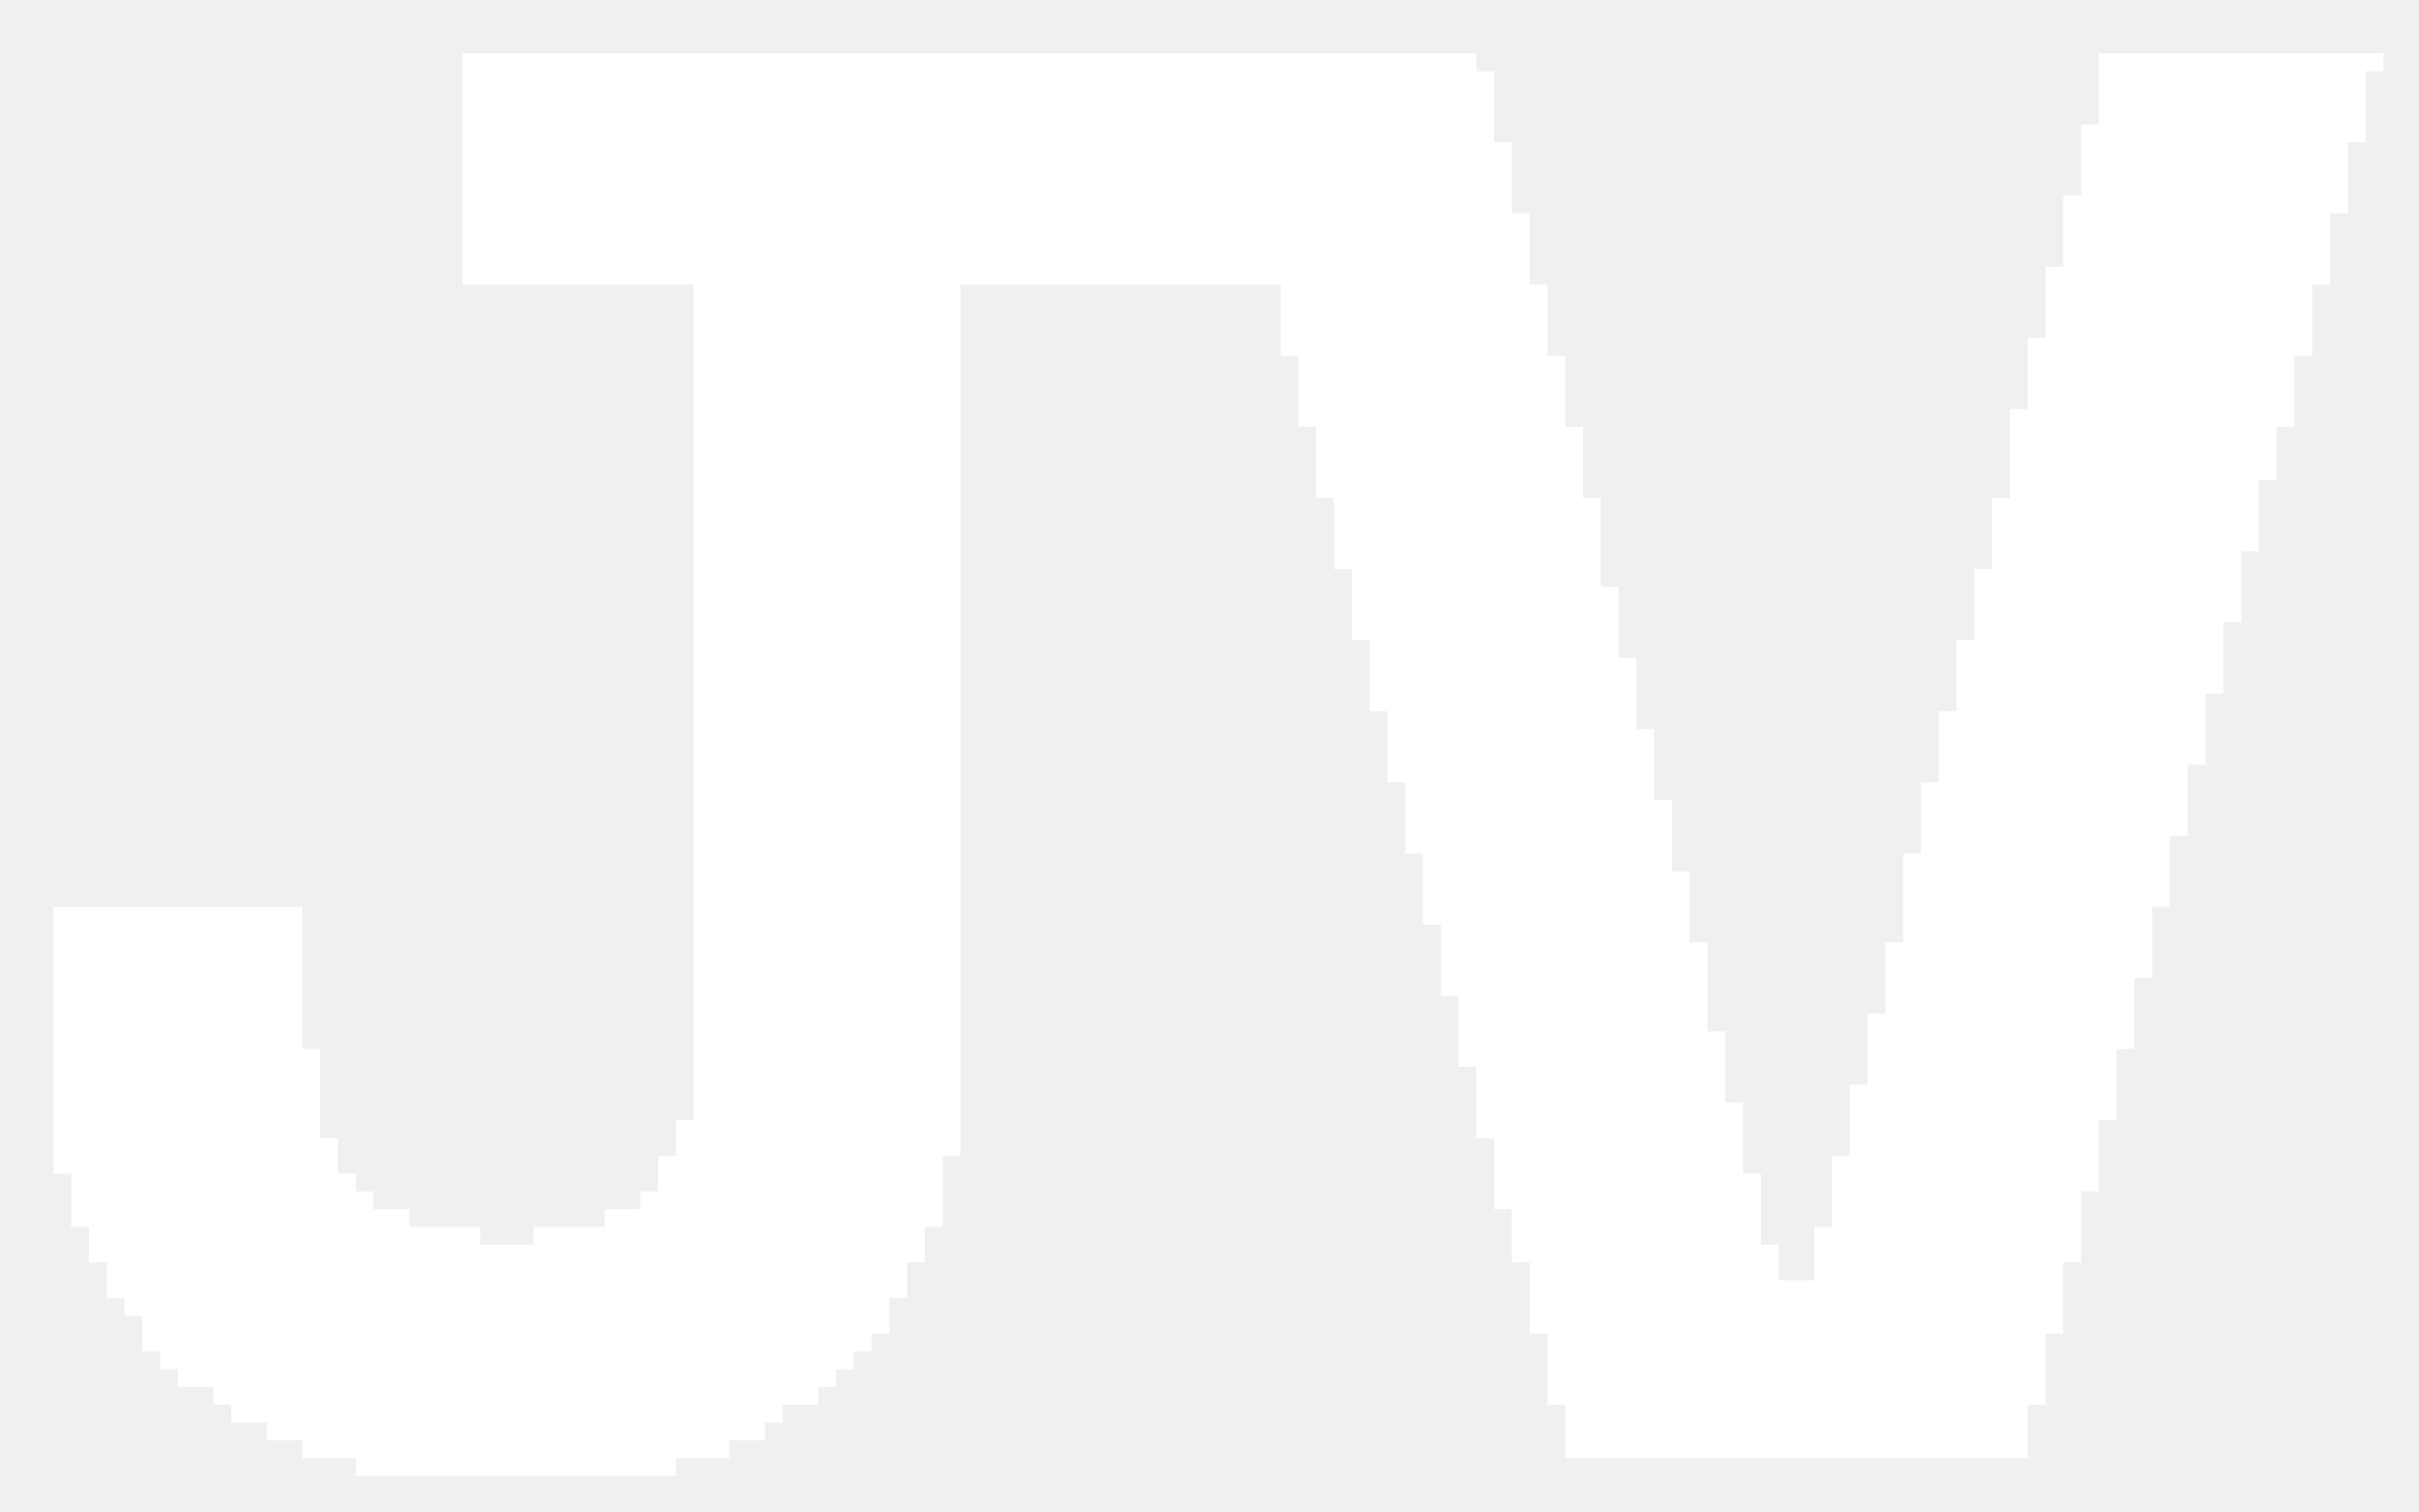
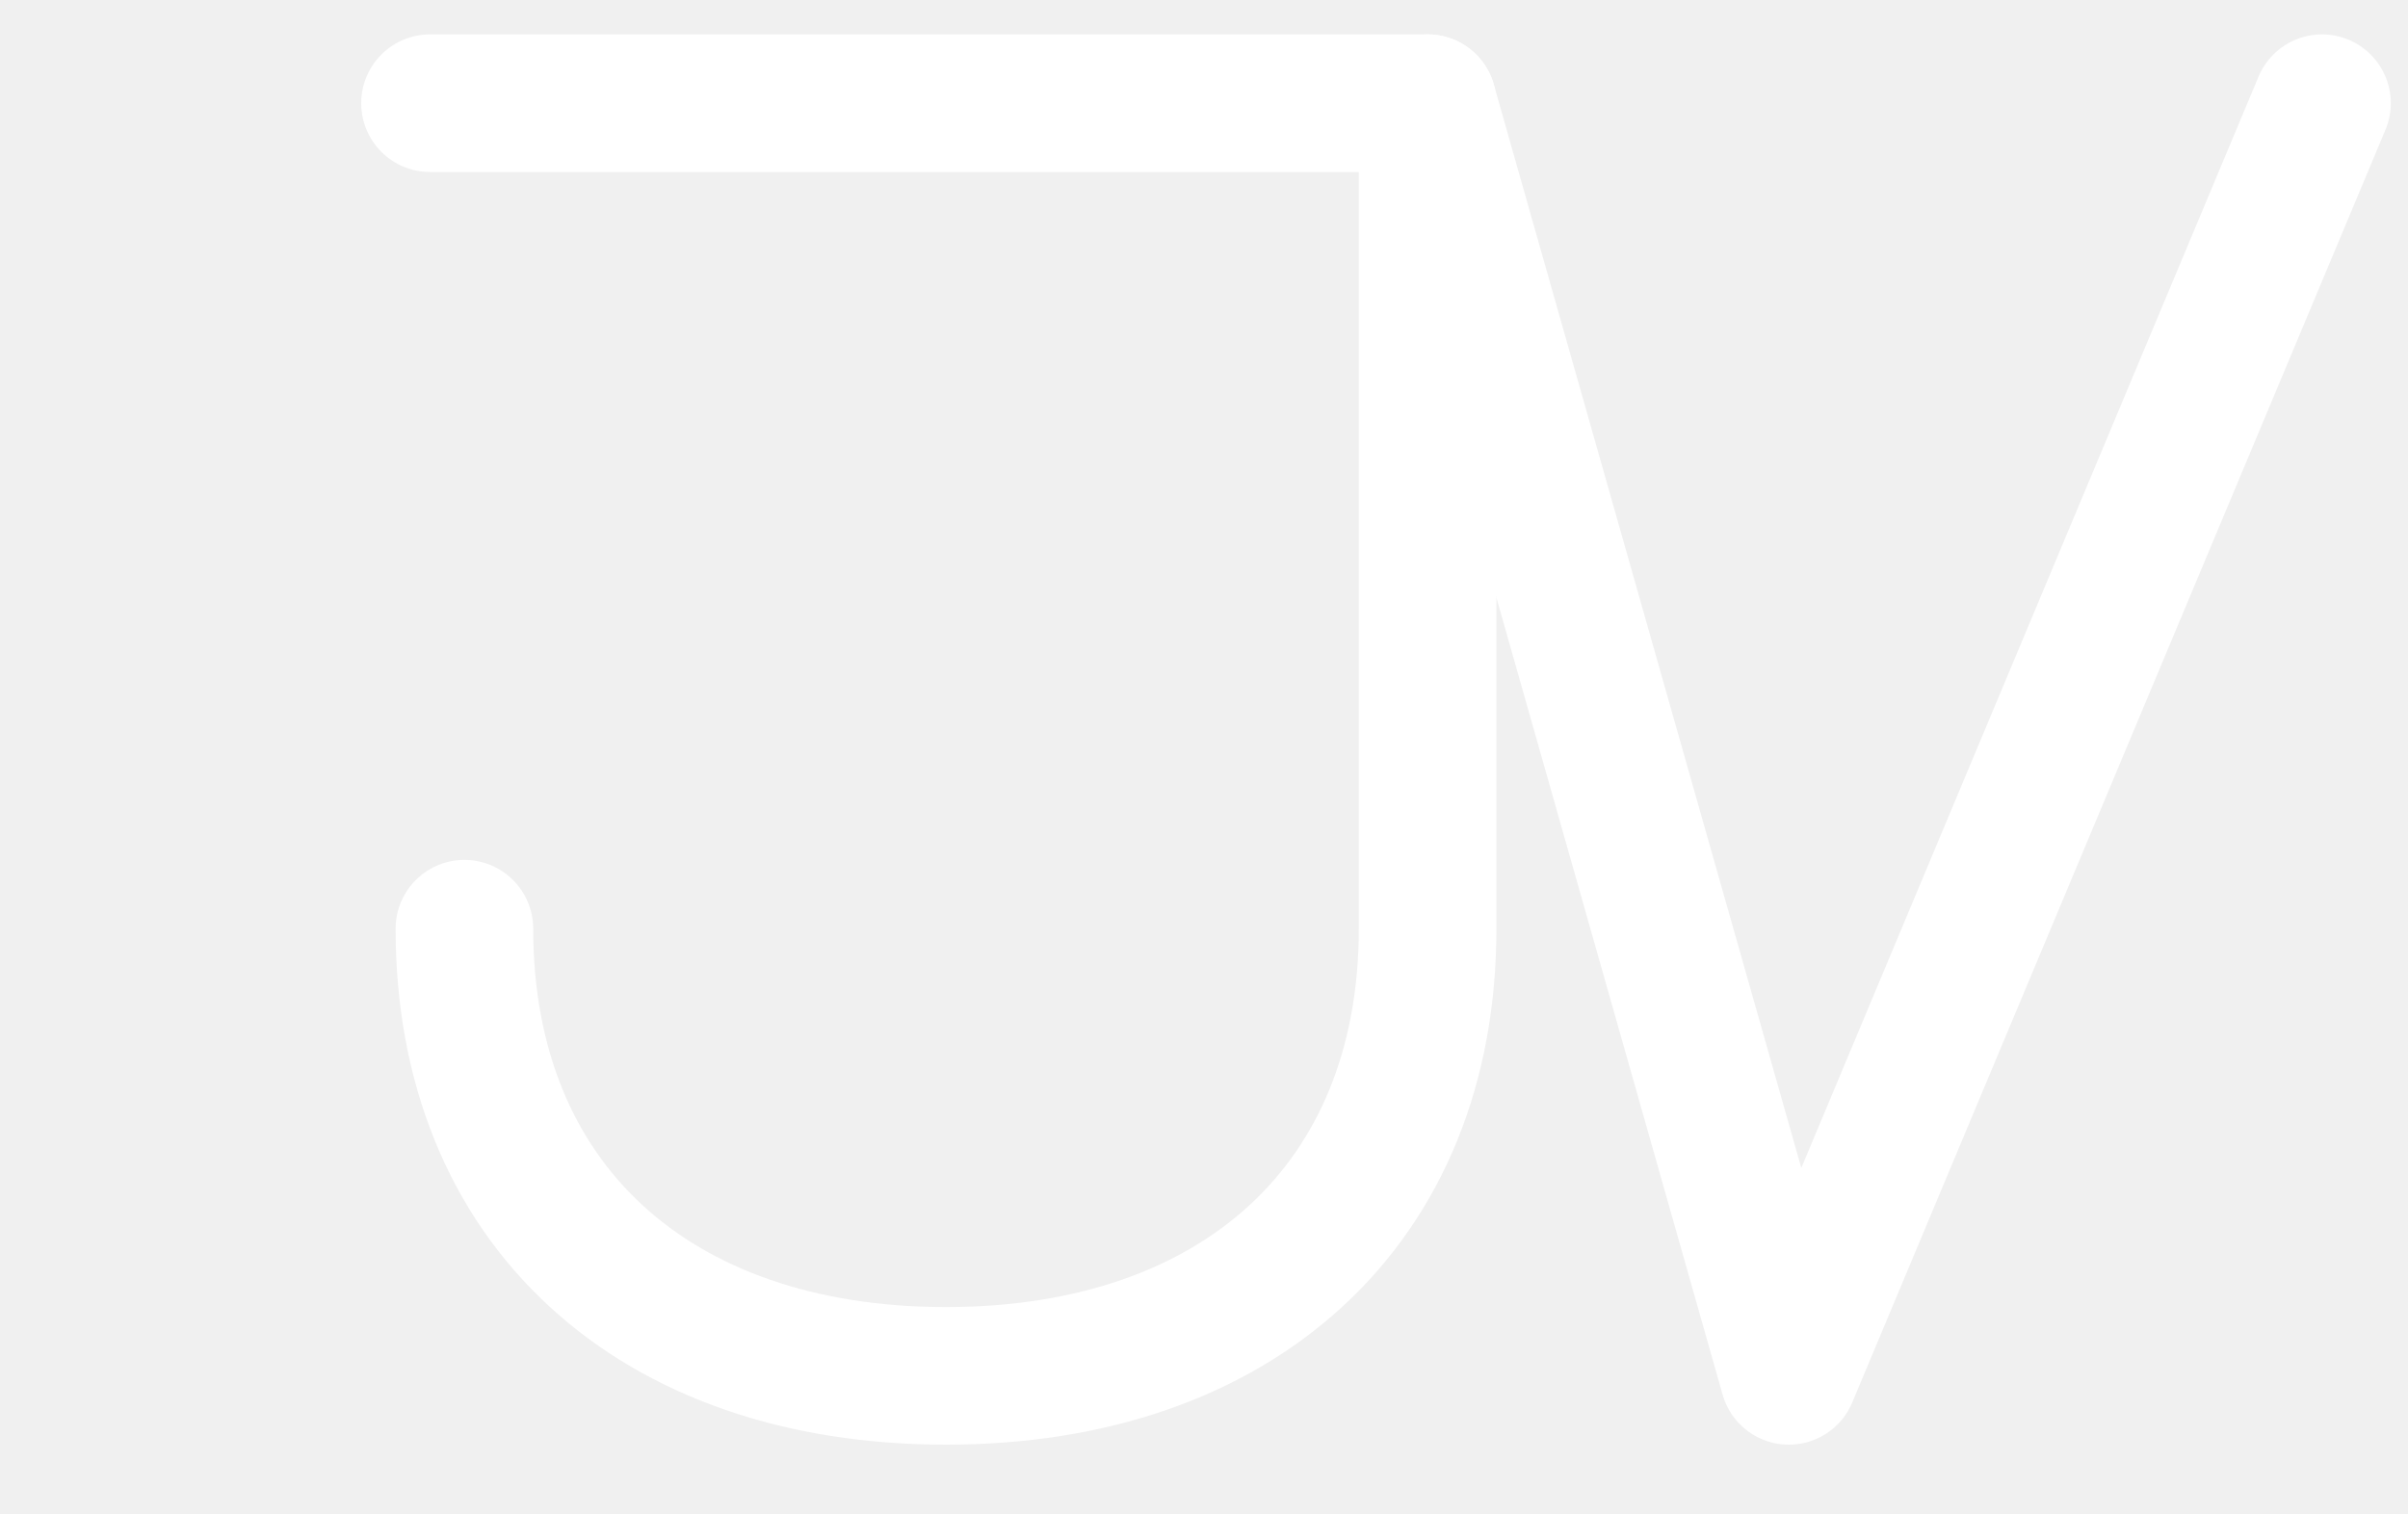
- <svg xmlns="http://www.w3.org/2000/svg" viewBox="0 0 136 85" role="img" aria-label="JV">
-   <path fill="#fff" fill-rule="evenodd" d="M 26 3 L 83 3 L 83 4 L 84 4 L 84 8 L 85 8 L 85 12 L 86 12 L 86 16 L 87 16 L 87 20 L 88 20 L 88 24 L 89 24 L 89 28 L 90 28 L 90 33 L 91 33 L 91 37 L 92 37 L 92 41 L 93 41 L 93 45 L 94 45 L 94 49 L 95 49 L 95 53 L 96 53 L 96 58 L 97 58 L 97 62 L 98 62 L 98 66 L 99 66 L 99 70 L 100 70 L 100 72 L 102 72 L 102 69 L 103 69 L 103 65 L 104 65 L 104 61 L 105 61 L 105 57 L 106 57 L 106 53 L 107 53 L 107 48 L 108 48 L 108 44 L 109 44 L 109 40 L 110 40 L 110 36 L 111 36 L 111 32 L 112 32 L 112 28 L 113 28 L 113 23 L 114 23 L 114 19 L 115 19 L 115 15 L 116 15 L 116 11 L 117 11 L 117 7 L 118 7 L 118 3 L 134 3 L 134 4 L 133 4 L 133 8 L 132 8 L 132 12 L 131 12 L 131 16 L 130 16 L 130 20 L 129 20 L 129 24 L 128 24 L 128 27 L 127 27 L 127 31 L 126 31 L 126 35 L 125 35 L 125 39 L 124 39 L 124 43 L 123 43 L 123 47 L 122 47 L 122 51 L 121 51 L 121 55 L 120 55 L 120 59 L 119 59 L 119 63 L 118 63 L 118 67 L 117 67 L 117 71 L 116 71 L 116 75 L 115 75 L 115 79 L 114 79 L 114 82 L 88 82 L 88 79 L 87 79 L 87 75 L 86 75 L 86 71 L 85 71 L 85 68 L 84 68 L 84 64 L 83 64 L 83 60 L 82 60 L 82 56 L 81 56 L 81 52 L 80 52 L 80 48 L 79 48 L 79 44 L 78 44 L 78 40 L 77 40 L 77 36 L 76 36 L 76 32 L 75 32 L 75 28 L 74 28 L 74 24 L 73 24 L 73 20 L 72 20 L 72 16 L 54 16 L 54 65 L 53 65 L 53 69 L 52 69 L 52 71 L 51 71 L 51 73 L 50 73 L 50 75 L 49 75 L 49 76 L 48 76 L 48 77 L 47 77 L 47 78 L 46 78 L 46 79 L 44 79 L 44 80 L 43 80 L 43 81 L 41 81 L 41 82 L 38 82 L 38 83 L 20 83 L 20 82 L 17 82 L 17 81 L 15 81 L 15 80 L 13 80 L 13 79 L 12 79 L 12 78 L 10 78 L 10 77 L 9 77 L 9 76 L 8 76 L 8 74 L 7 74 L 7 73 L 6 73 L 6 71 L 5 71 L 5 69 L 4 69 L 4 66 L 3 66 L 3 51 L 17 51 L 17 59 L 18 59 L 18 64 L 19 64 L 19 66 L 20 66 L 20 67 L 21 67 L 21 68 L 23 68 L 23 69 L 27 69 L 27 70 L 30 70 L 30 69 L 34 69 L 34 68 L 36 68 L 36 67 L 37 67 L 37 65 L 38 65 L 38 63 L 39 63 L 39 16 L 26 16 Z" />
+ <svg xmlns="http://www.w3.org/2000/svg" viewBox="0 0 140 88" role="img" aria-label="JV">
+   <g fill="none" stroke="#fff" stroke-width="8" stroke-linecap="round" stroke-linejoin="round">
+     <path d="M25 6h58v48c0 16-11 26-28 26S27 70 27 54" />
+     <path d="M83 6l21 74 31-74" />
+   </g>
</svg>
